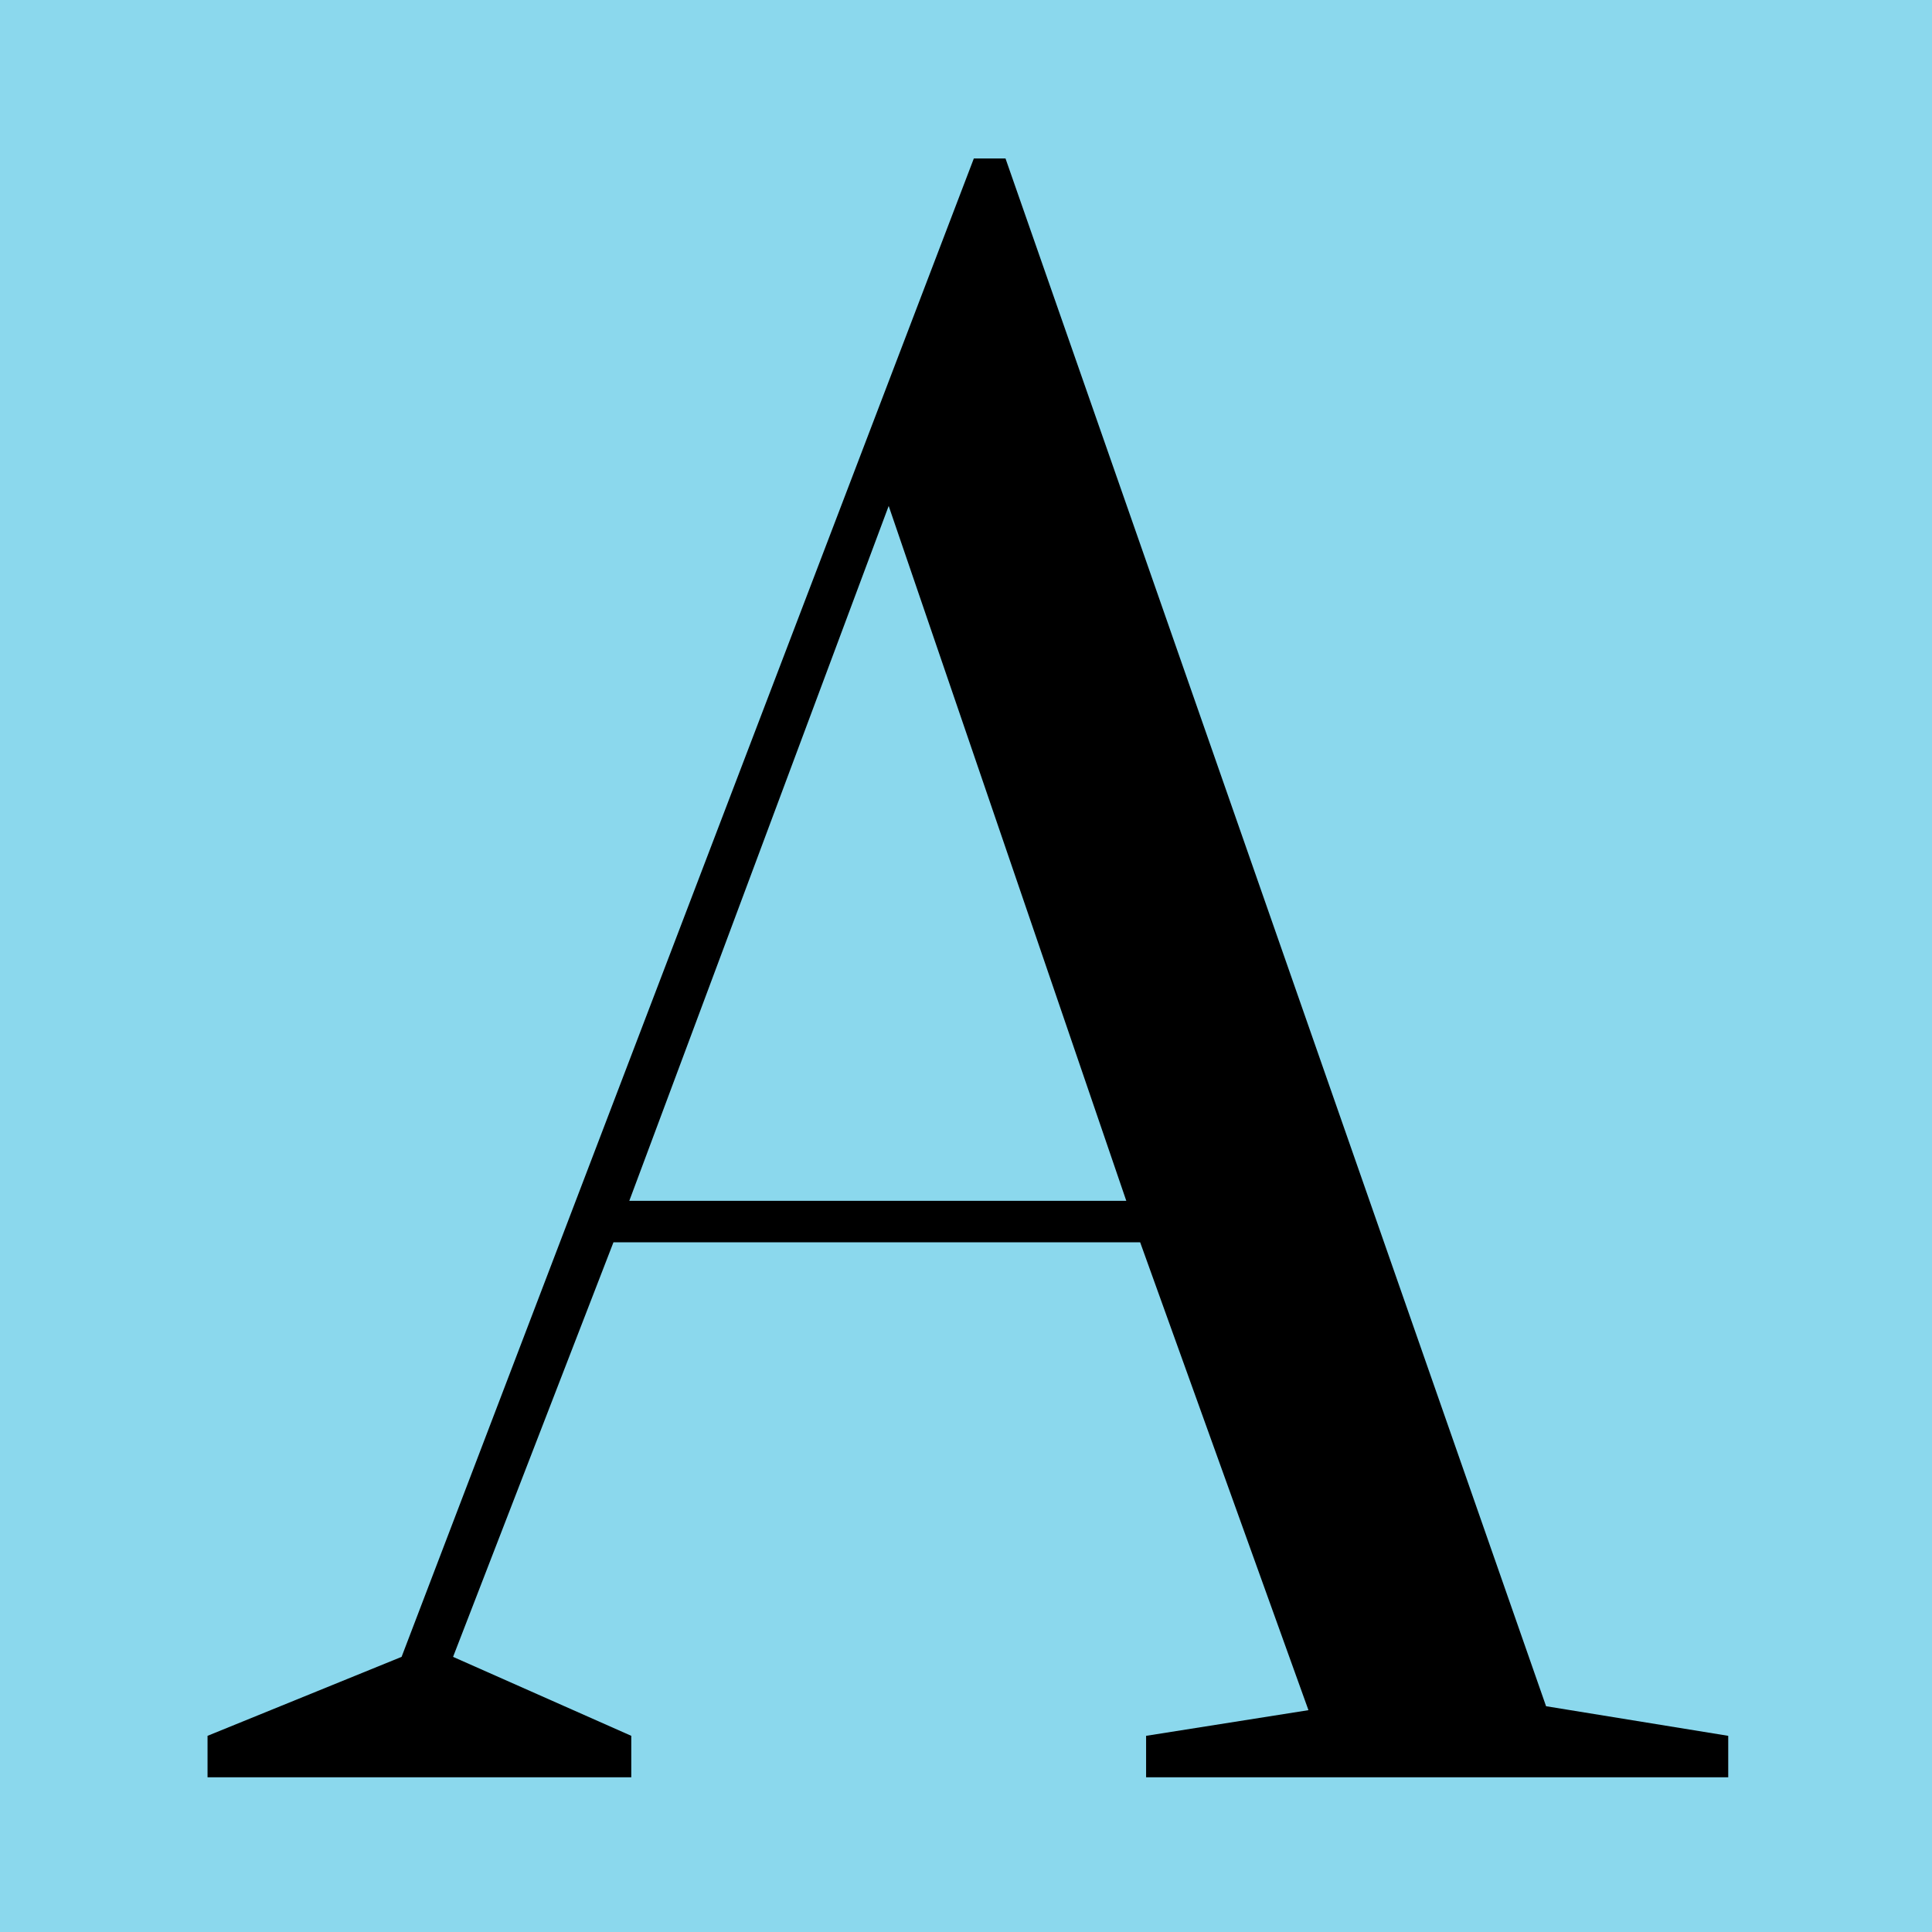
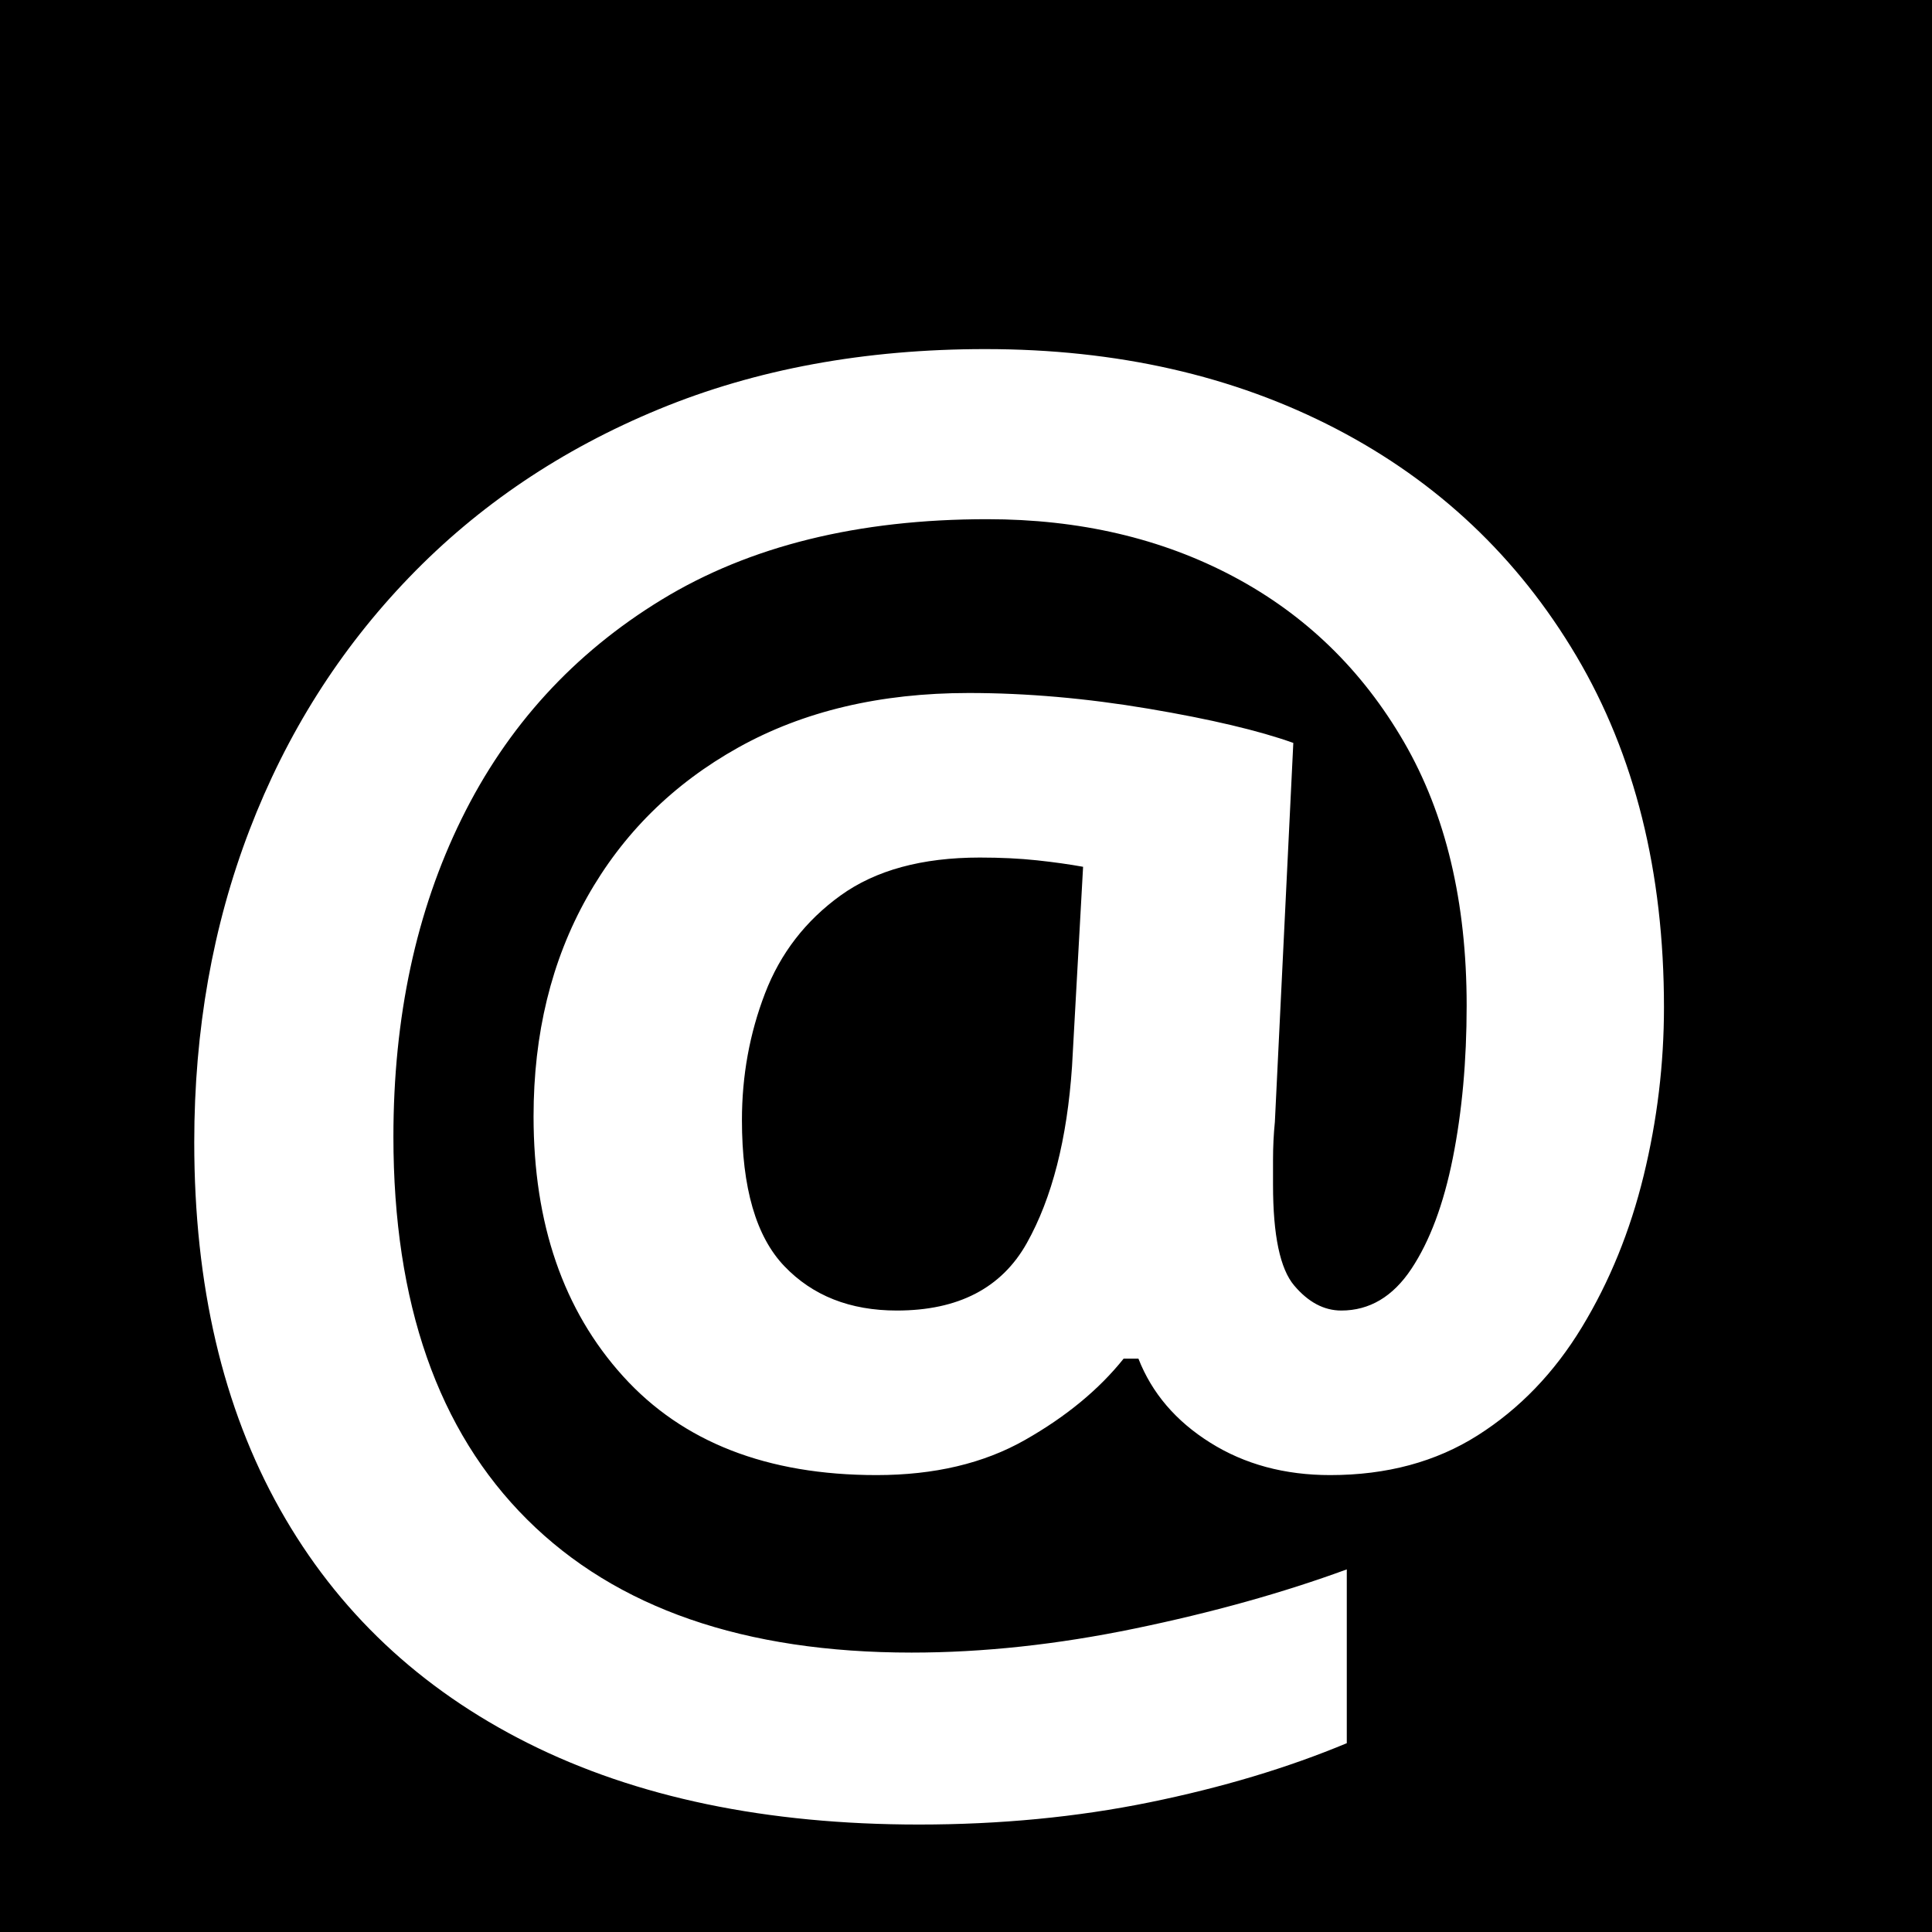
- <svg xmlns="http://www.w3.org/2000/svg" width="512" height="512" viewBox="0 0 512 512" fill="none">
-   <rect width="512" height="512" fill="#8BD8ED" />
-   <path d="M55 471V460.013L106.424 439.087L258.074 42H266.47L409.724 452.166L458 460.013V471H303.727V460.013L346.755 453.212L302.152 329.221H162.572L120.068 439.087L167.294 460.013V471H55ZM166.77 318.234H298.479L235.51 134.078L166.77 318.234Z" fill="black" />
+ <svg xmlns="http://www.w3.org/2000/svg" width="512" height="512">
+   <g>
+     <rect fill="#000000" id="canvas_background" height="512" width="512" y="0" x="0" />
+   </g>
+   <g>
+     <text stroke="#000" transform="matrix(1.954781,0,0,1.95994,-4.271065,-10.2609) " font-weight="bold" xml:space="preserve" text-anchor="start" font-family="Oswald, sans-serif" font-size="250" id="svg_12" y="230.937" x="16.018" stroke-width="0" fill="#ffffff">@</text>
+   </g>
</svg>
